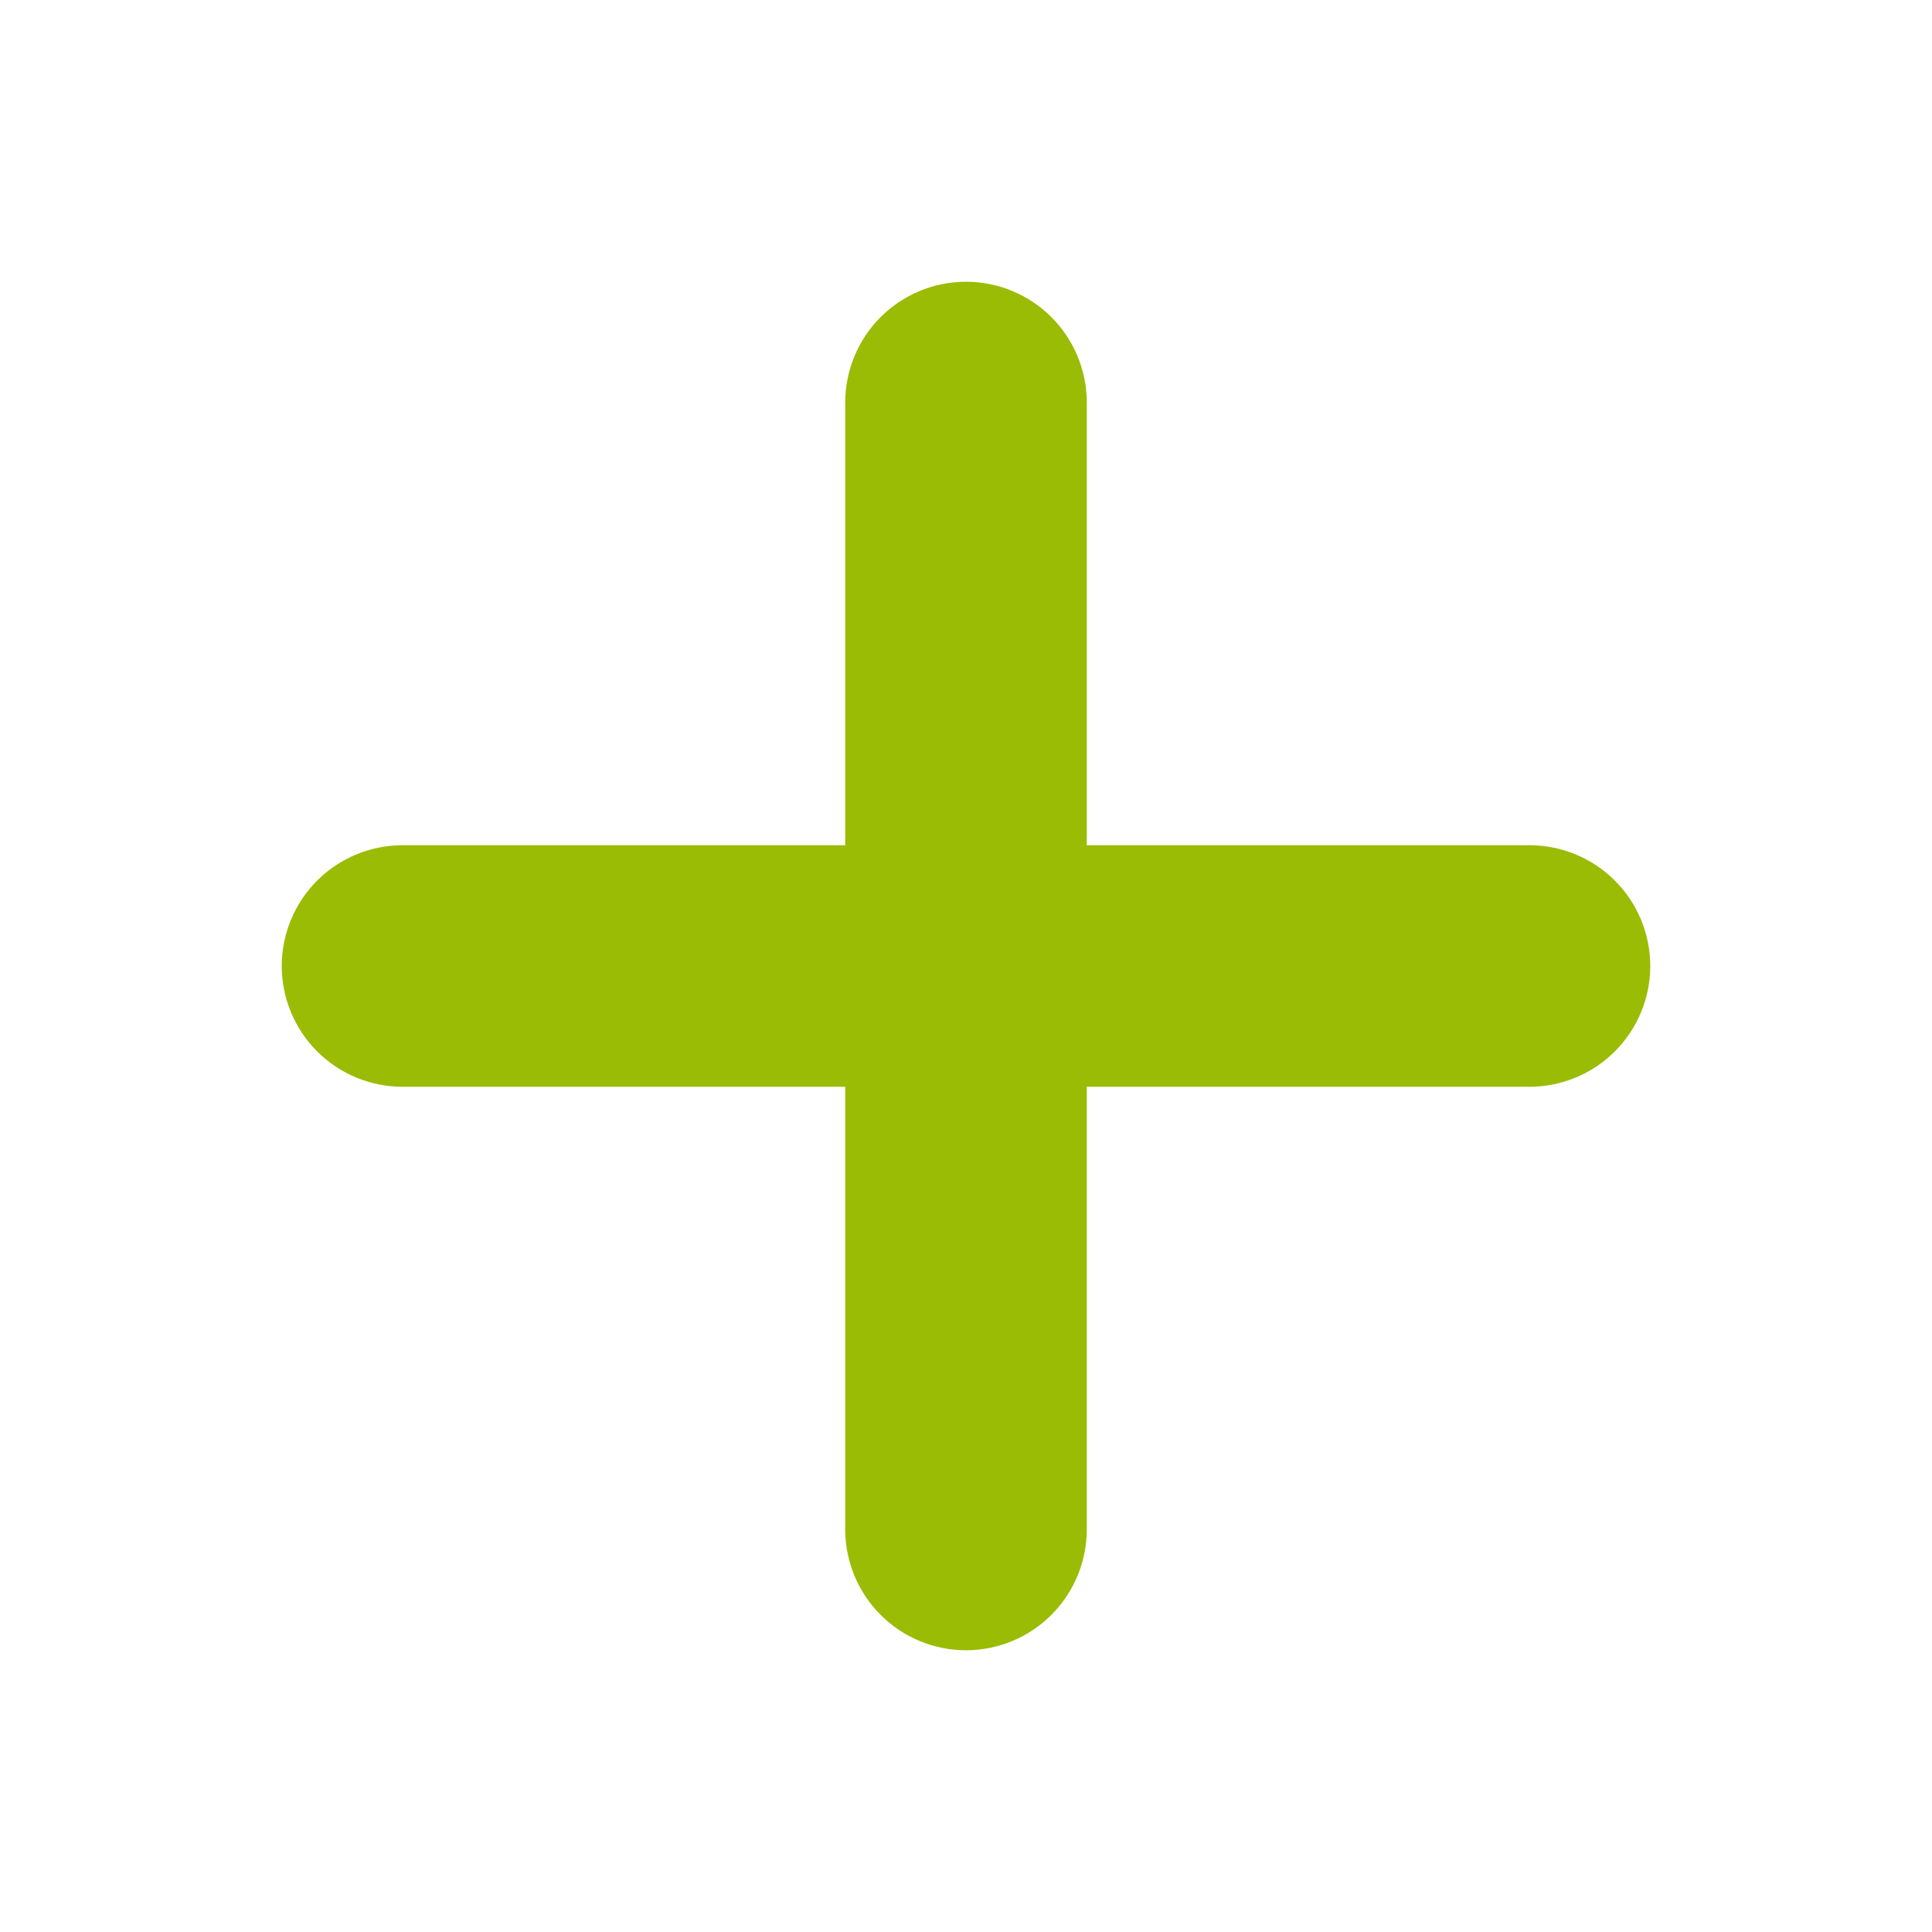
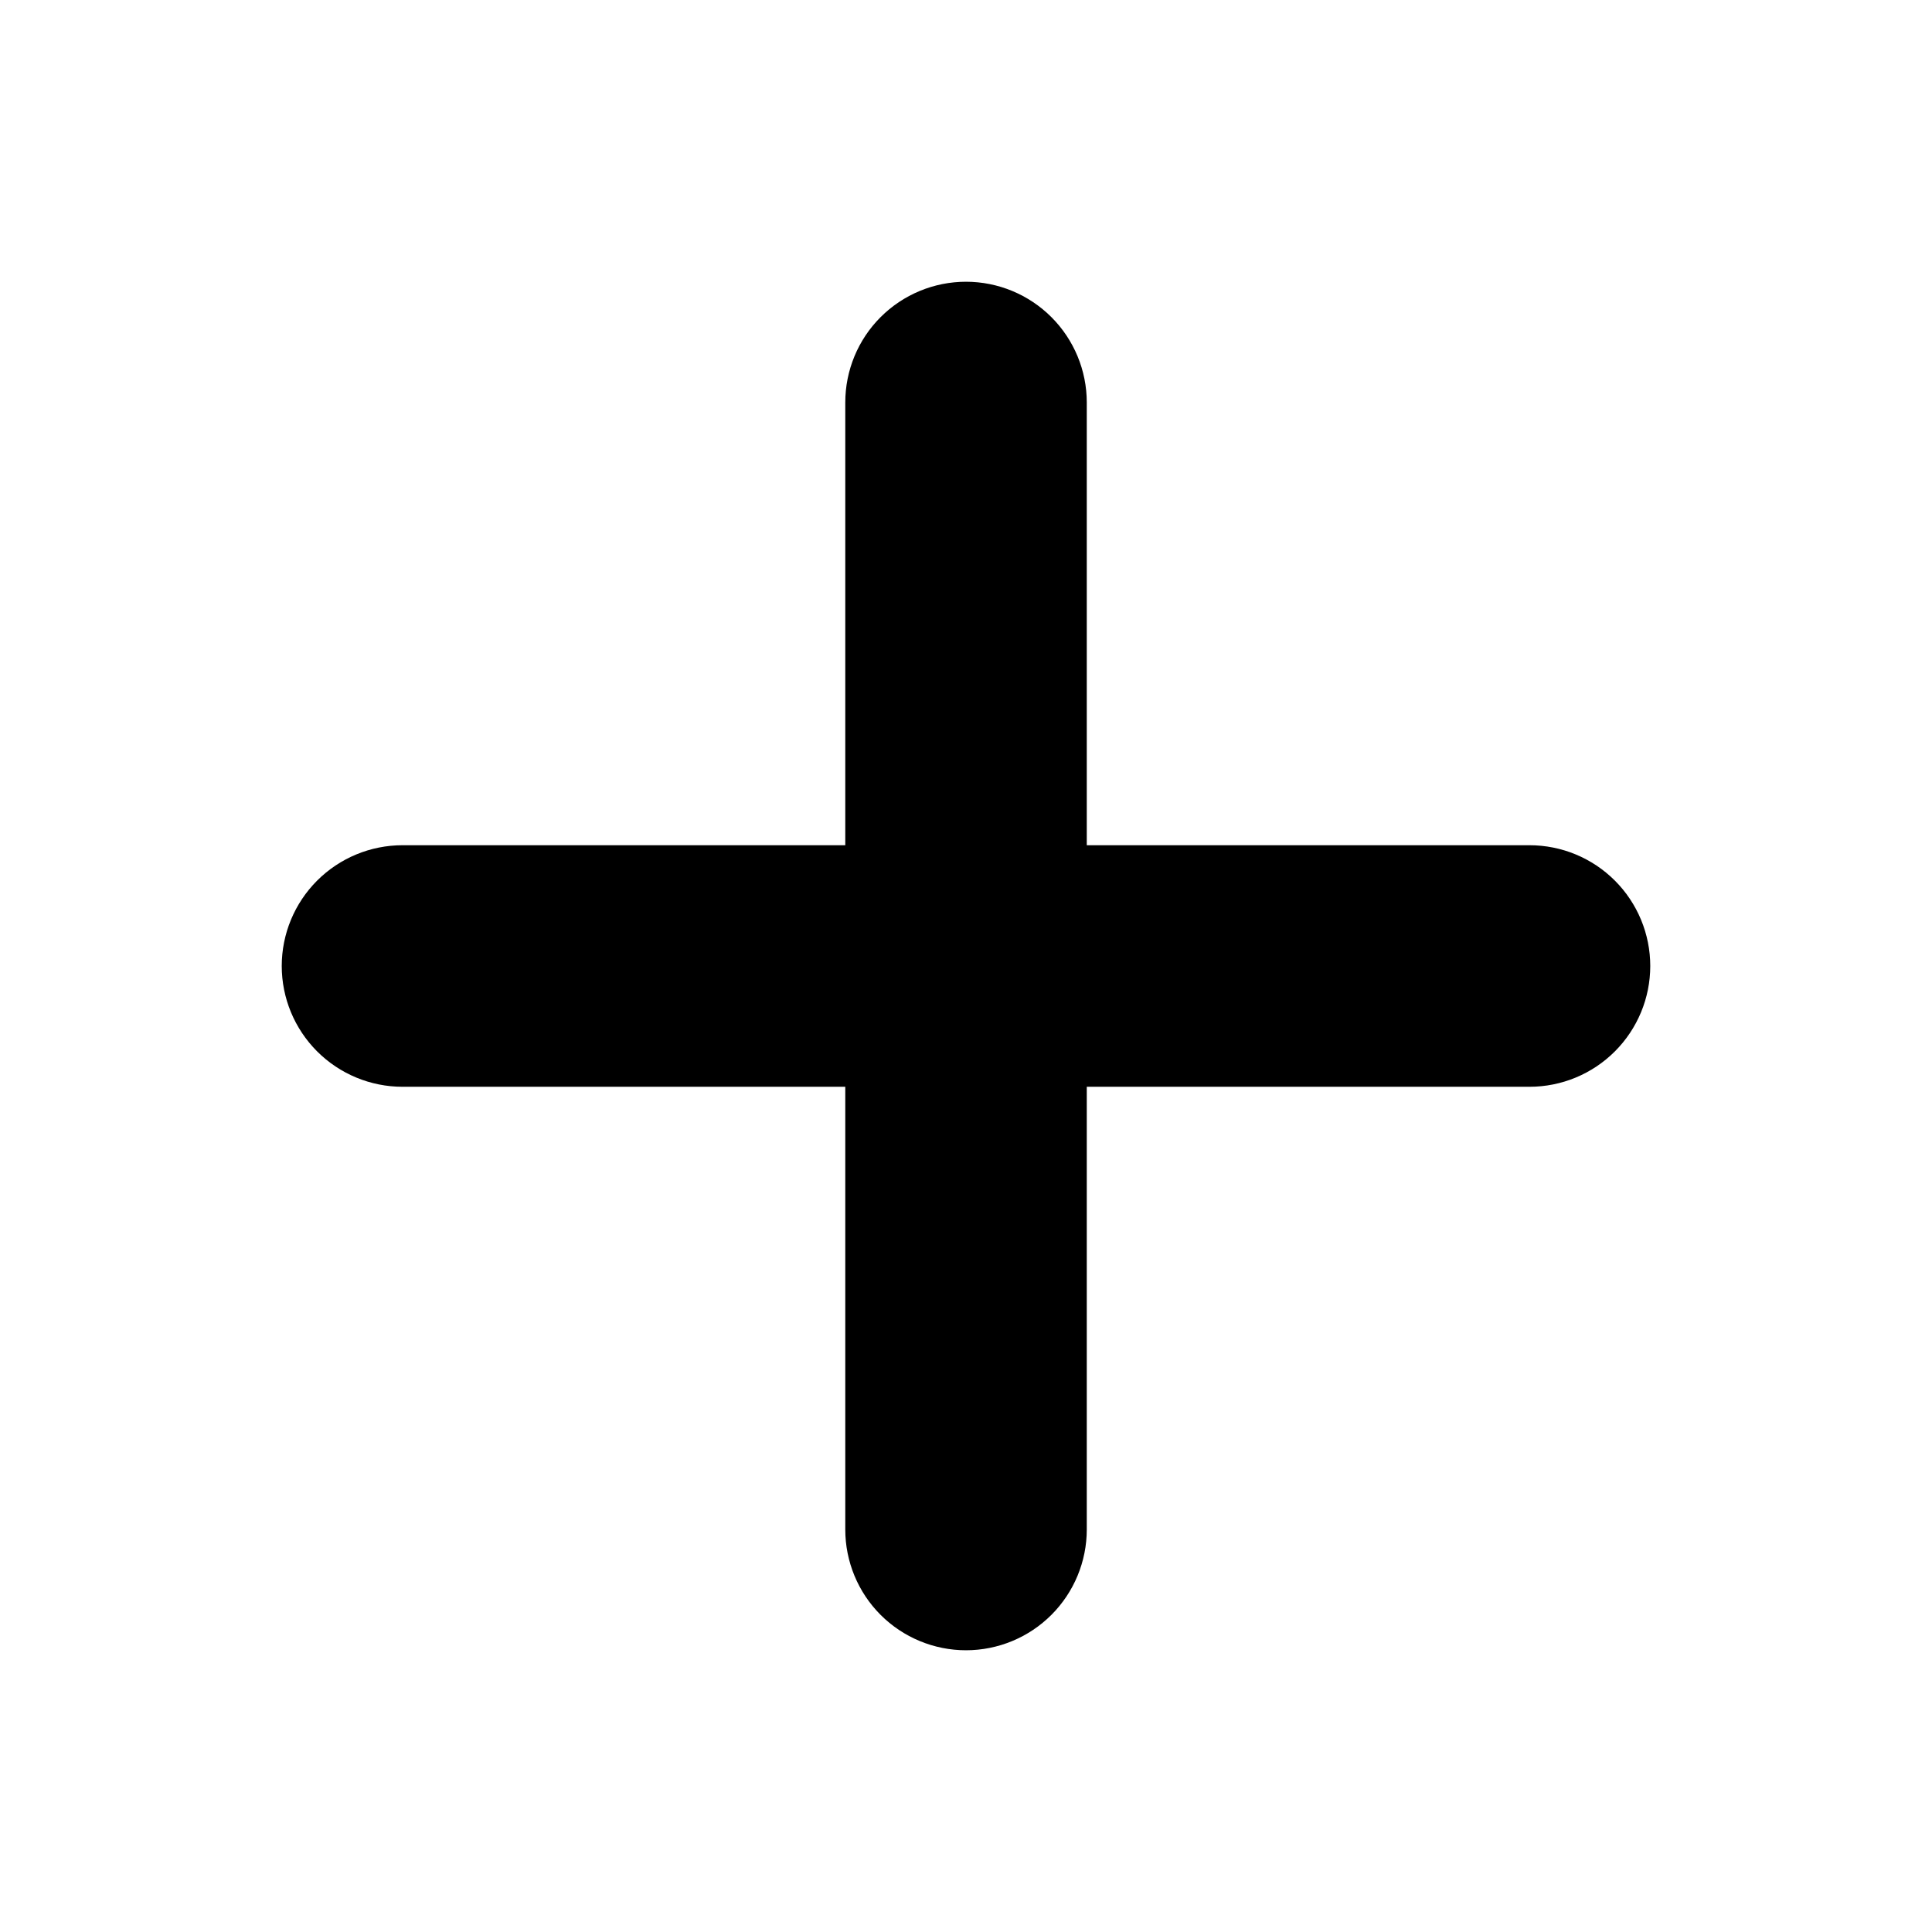
<svg xmlns="http://www.w3.org/2000/svg" width="35" height="35" viewBox="0 0 35 35" fill="none">
-   <path d="M17.5 5.104C18.08 5.104 18.637 5.335 19.047 5.745C19.457 6.155 19.688 6.711 19.688 7.292V15.312H27.708C28.288 15.312 28.845 15.543 29.255 15.953C29.665 16.363 29.896 16.92 29.896 17.5C29.896 18.08 29.665 18.637 29.255 19.047C28.845 19.457 28.288 19.688 27.708 19.688H19.688V27.708C19.688 28.288 19.457 28.845 19.047 29.255C18.637 29.665 18.08 29.896 17.5 29.896C16.92 29.896 16.363 29.665 15.953 29.255C15.543 28.845 15.312 28.288 15.312 27.708V19.688H7.292C6.712 19.688 6.155 19.457 5.745 19.047C5.335 18.637 5.104 18.08 5.104 17.5C5.104 16.92 5.335 16.363 5.745 15.953C6.155 15.543 6.712 15.312 7.292 15.312H15.312V7.292C15.312 6.711 15.543 6.155 15.953 5.745C16.363 5.335 16.92 5.104 17.5 5.104Z" fill="#9ABC04" />
+   <path d="M17.5 5.104C18.08 5.104 18.637 5.335 19.047 5.745C19.457 6.155 19.688 6.711 19.688 7.292V15.312H27.708C28.289 15.312 28.845 15.543 29.255 15.953C29.665 16.363 29.896 16.92 29.896 17.5C29.896 18.08 29.665 18.637 29.255 19.047C28.845 19.457 28.289 19.688 27.708 19.688H19.688V27.708C19.688 28.288 19.457 28.845 19.047 29.255C18.637 29.665 18.08 29.896 17.5 29.896C16.92 29.896 16.363 29.665 15.953 29.255C15.543 28.845 15.313 28.288 15.313 27.708V19.688H7.292C6.712 19.688 6.155 19.457 5.745 19.047C5.335 18.637 5.104 18.08 5.104 17.5C5.104 16.92 5.335 16.363 5.745 15.953C6.155 15.543 6.712 15.312 7.292 15.312H15.313V7.292C15.313 6.711 15.543 6.155 15.953 5.745C16.363 5.335 16.92 5.104 17.5 5.104Z" fill="black" />
</svg>
